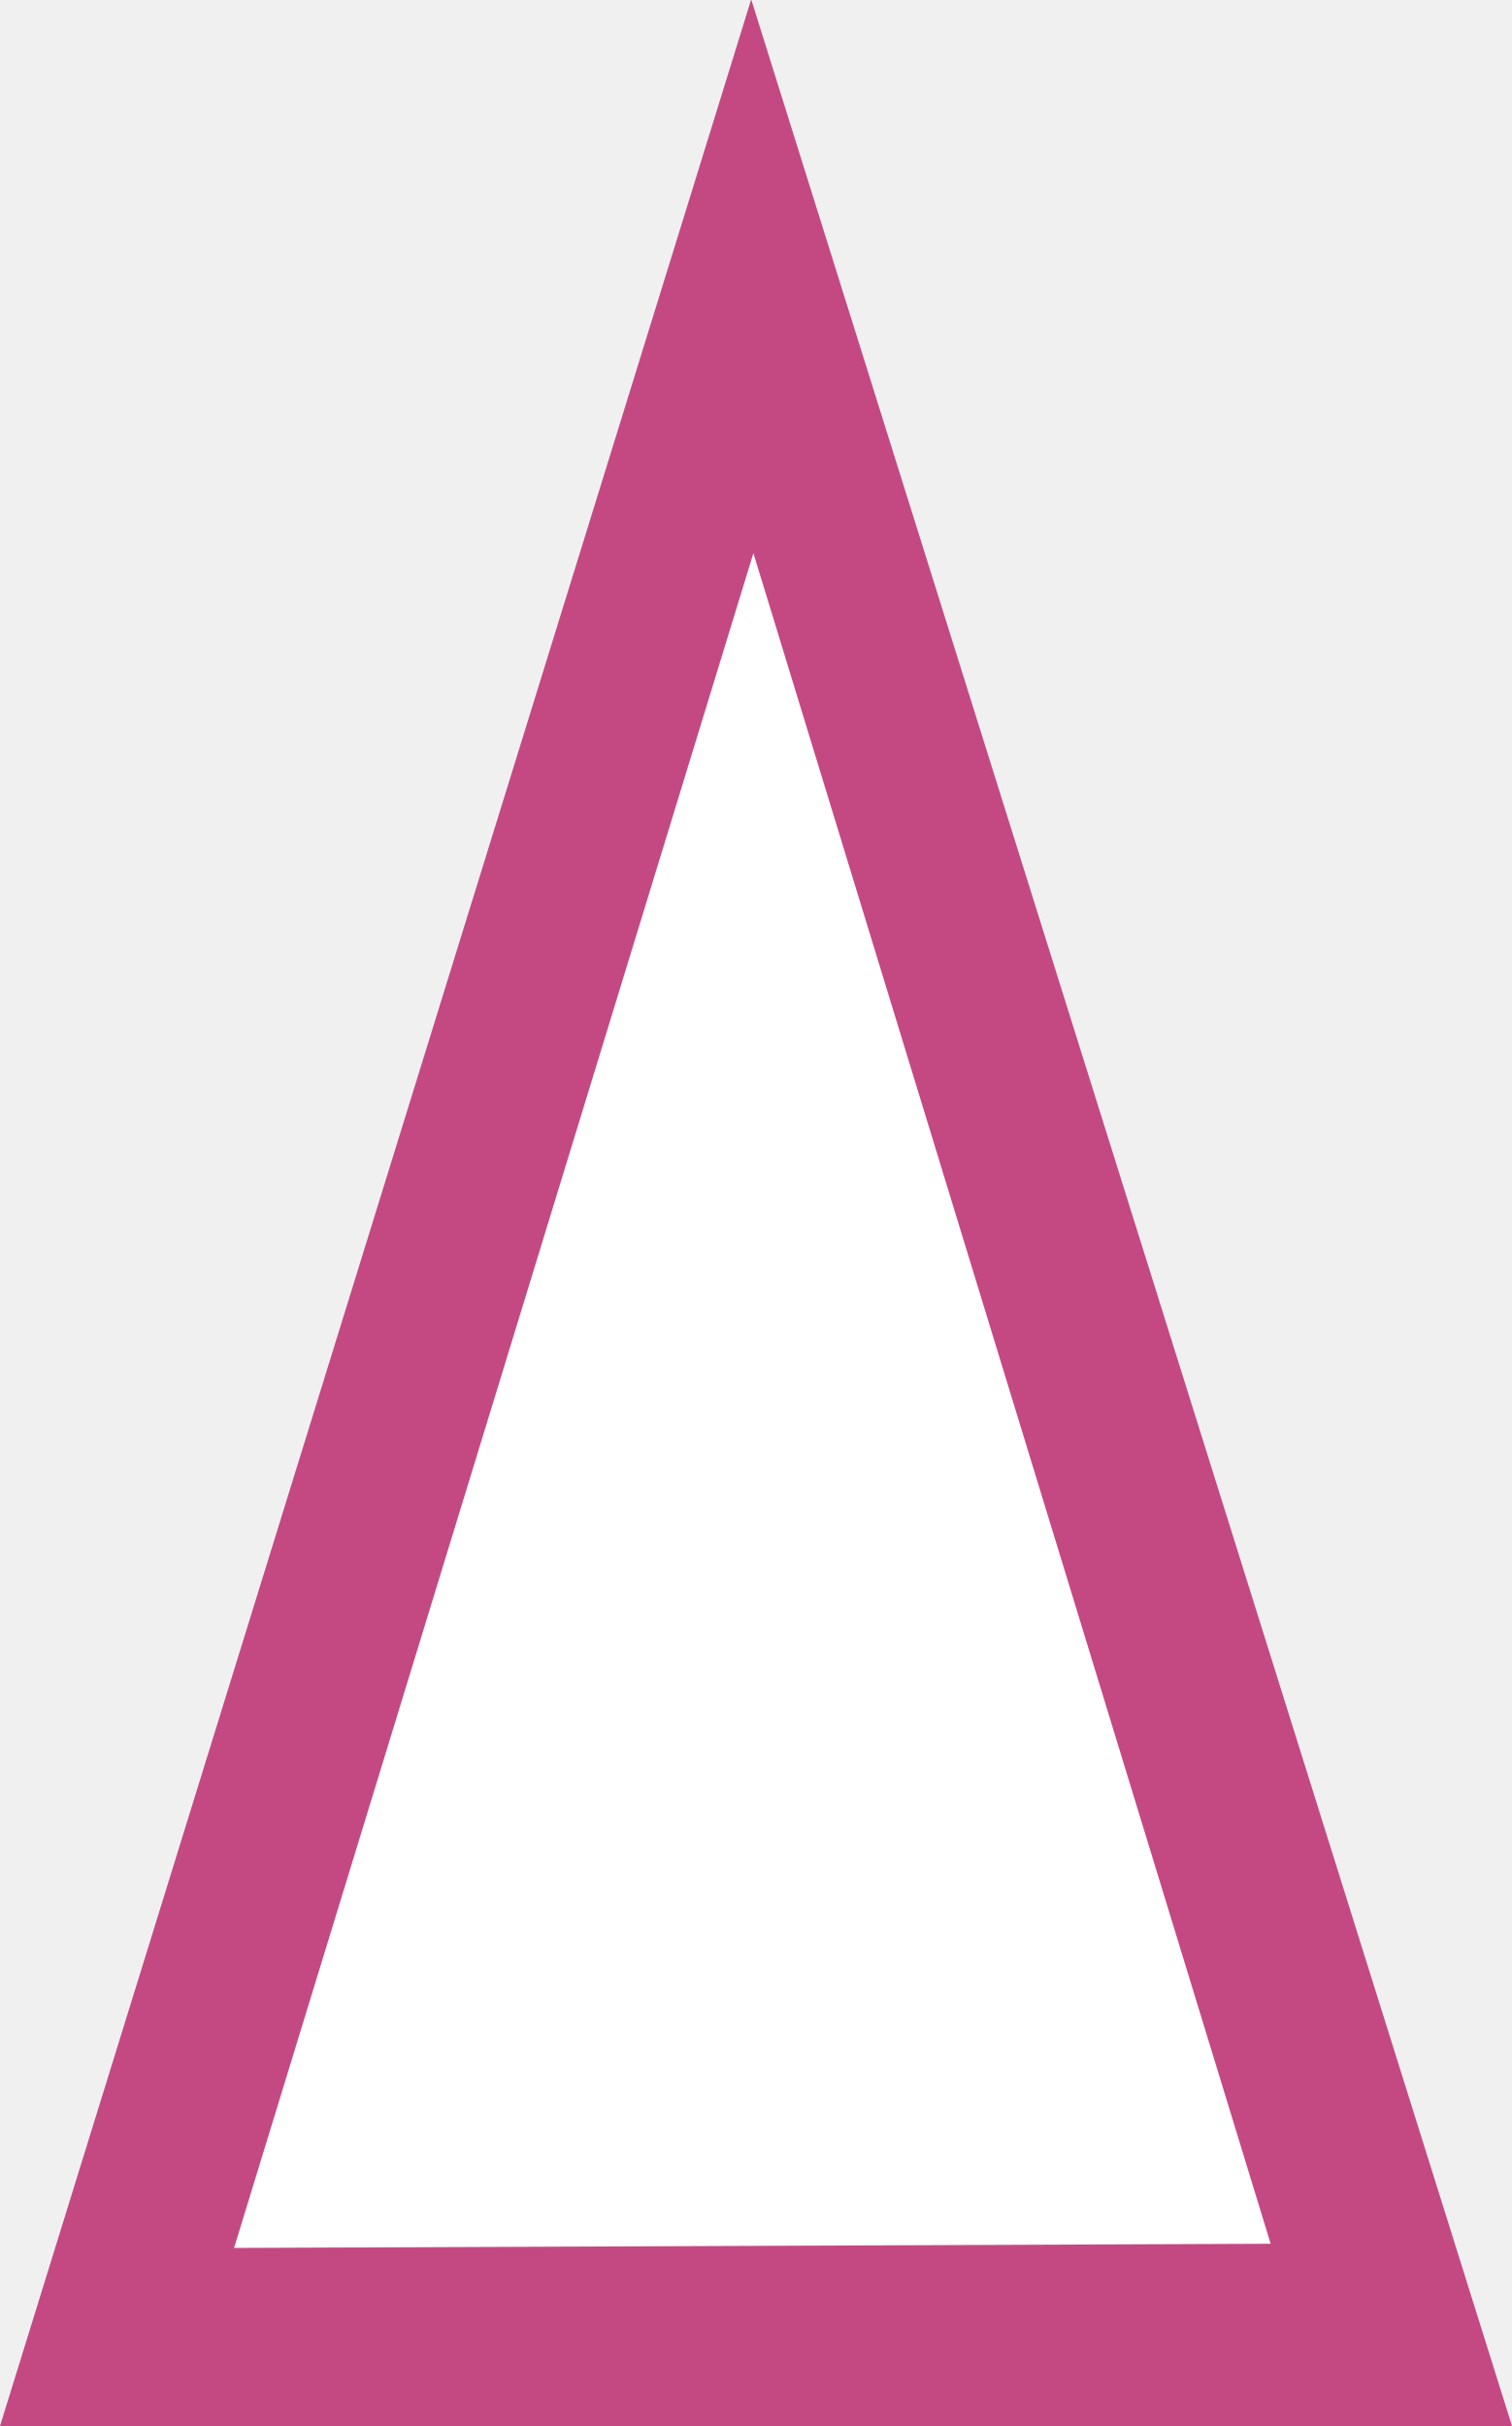
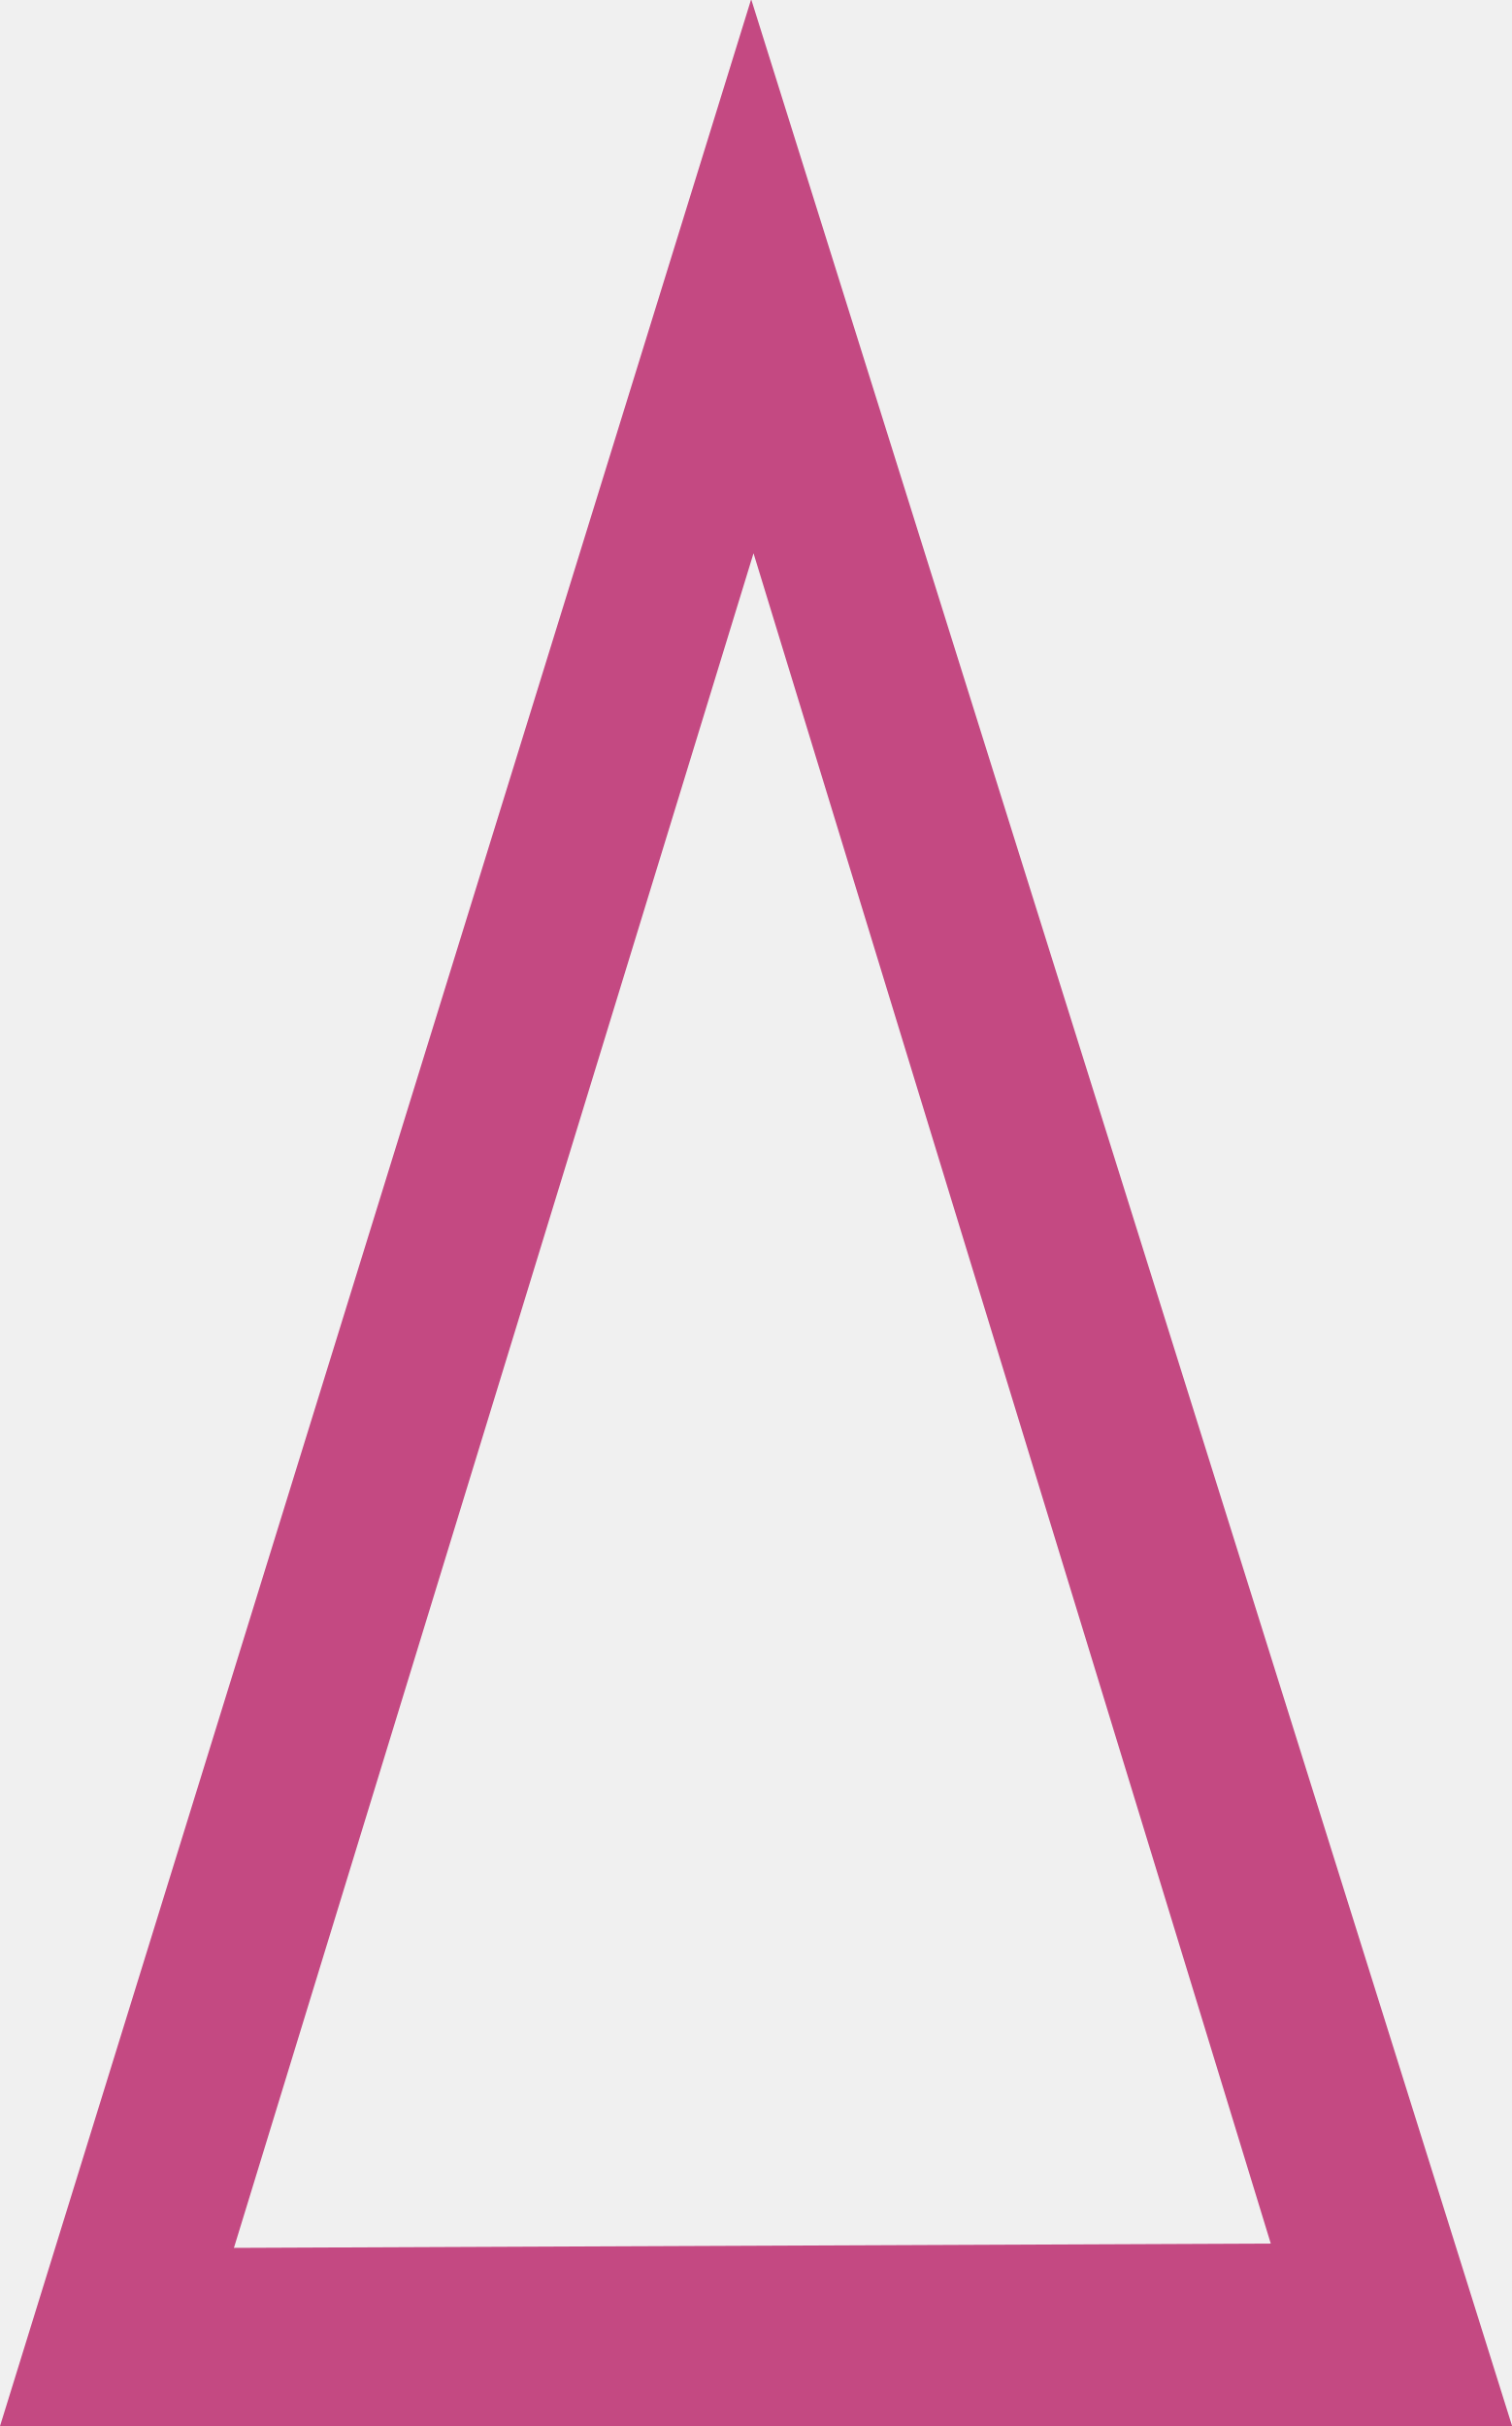
<svg xmlns="http://www.w3.org/2000/svg" version="1.1" id="svg2" xml:space="preserve" width="7.533" height="12.093" viewBox="0 0 7.533 12.093">
  <defs id="defs6" />
  <g id="g8" transform="matrix(1.333333,0,0,-1.333333,0,12.09333)">
    <g id="g10" transform="scale(0.1)">
-       <path d="M 0,0 28.082,90.723 56.523,0 Z" style="fill:#c44982;fill-opacity:1;fill-rule:nonzero;stroke:none" id="path12" />
-       <path d="M 8.75,6.66 28.164,70.019 47.5,6.816 Z" style="fill:#ffffff;fill-opacity:1;fill-rule:nonzero;stroke:none" id="path14" />
+       <path id="path12" style="fill:#c44982;fill-opacity:1;fill-rule:nonzero;stroke:none" d="M 28.081 90.729 L 0 -0.003 L 56.528 -0.003 L 28.081 90.729 z M 28.169 70.016 L 47.505 6.823 L 8.745 6.662 L 28.169 70.016 z " />
    </g>
  </g>
</svg>
